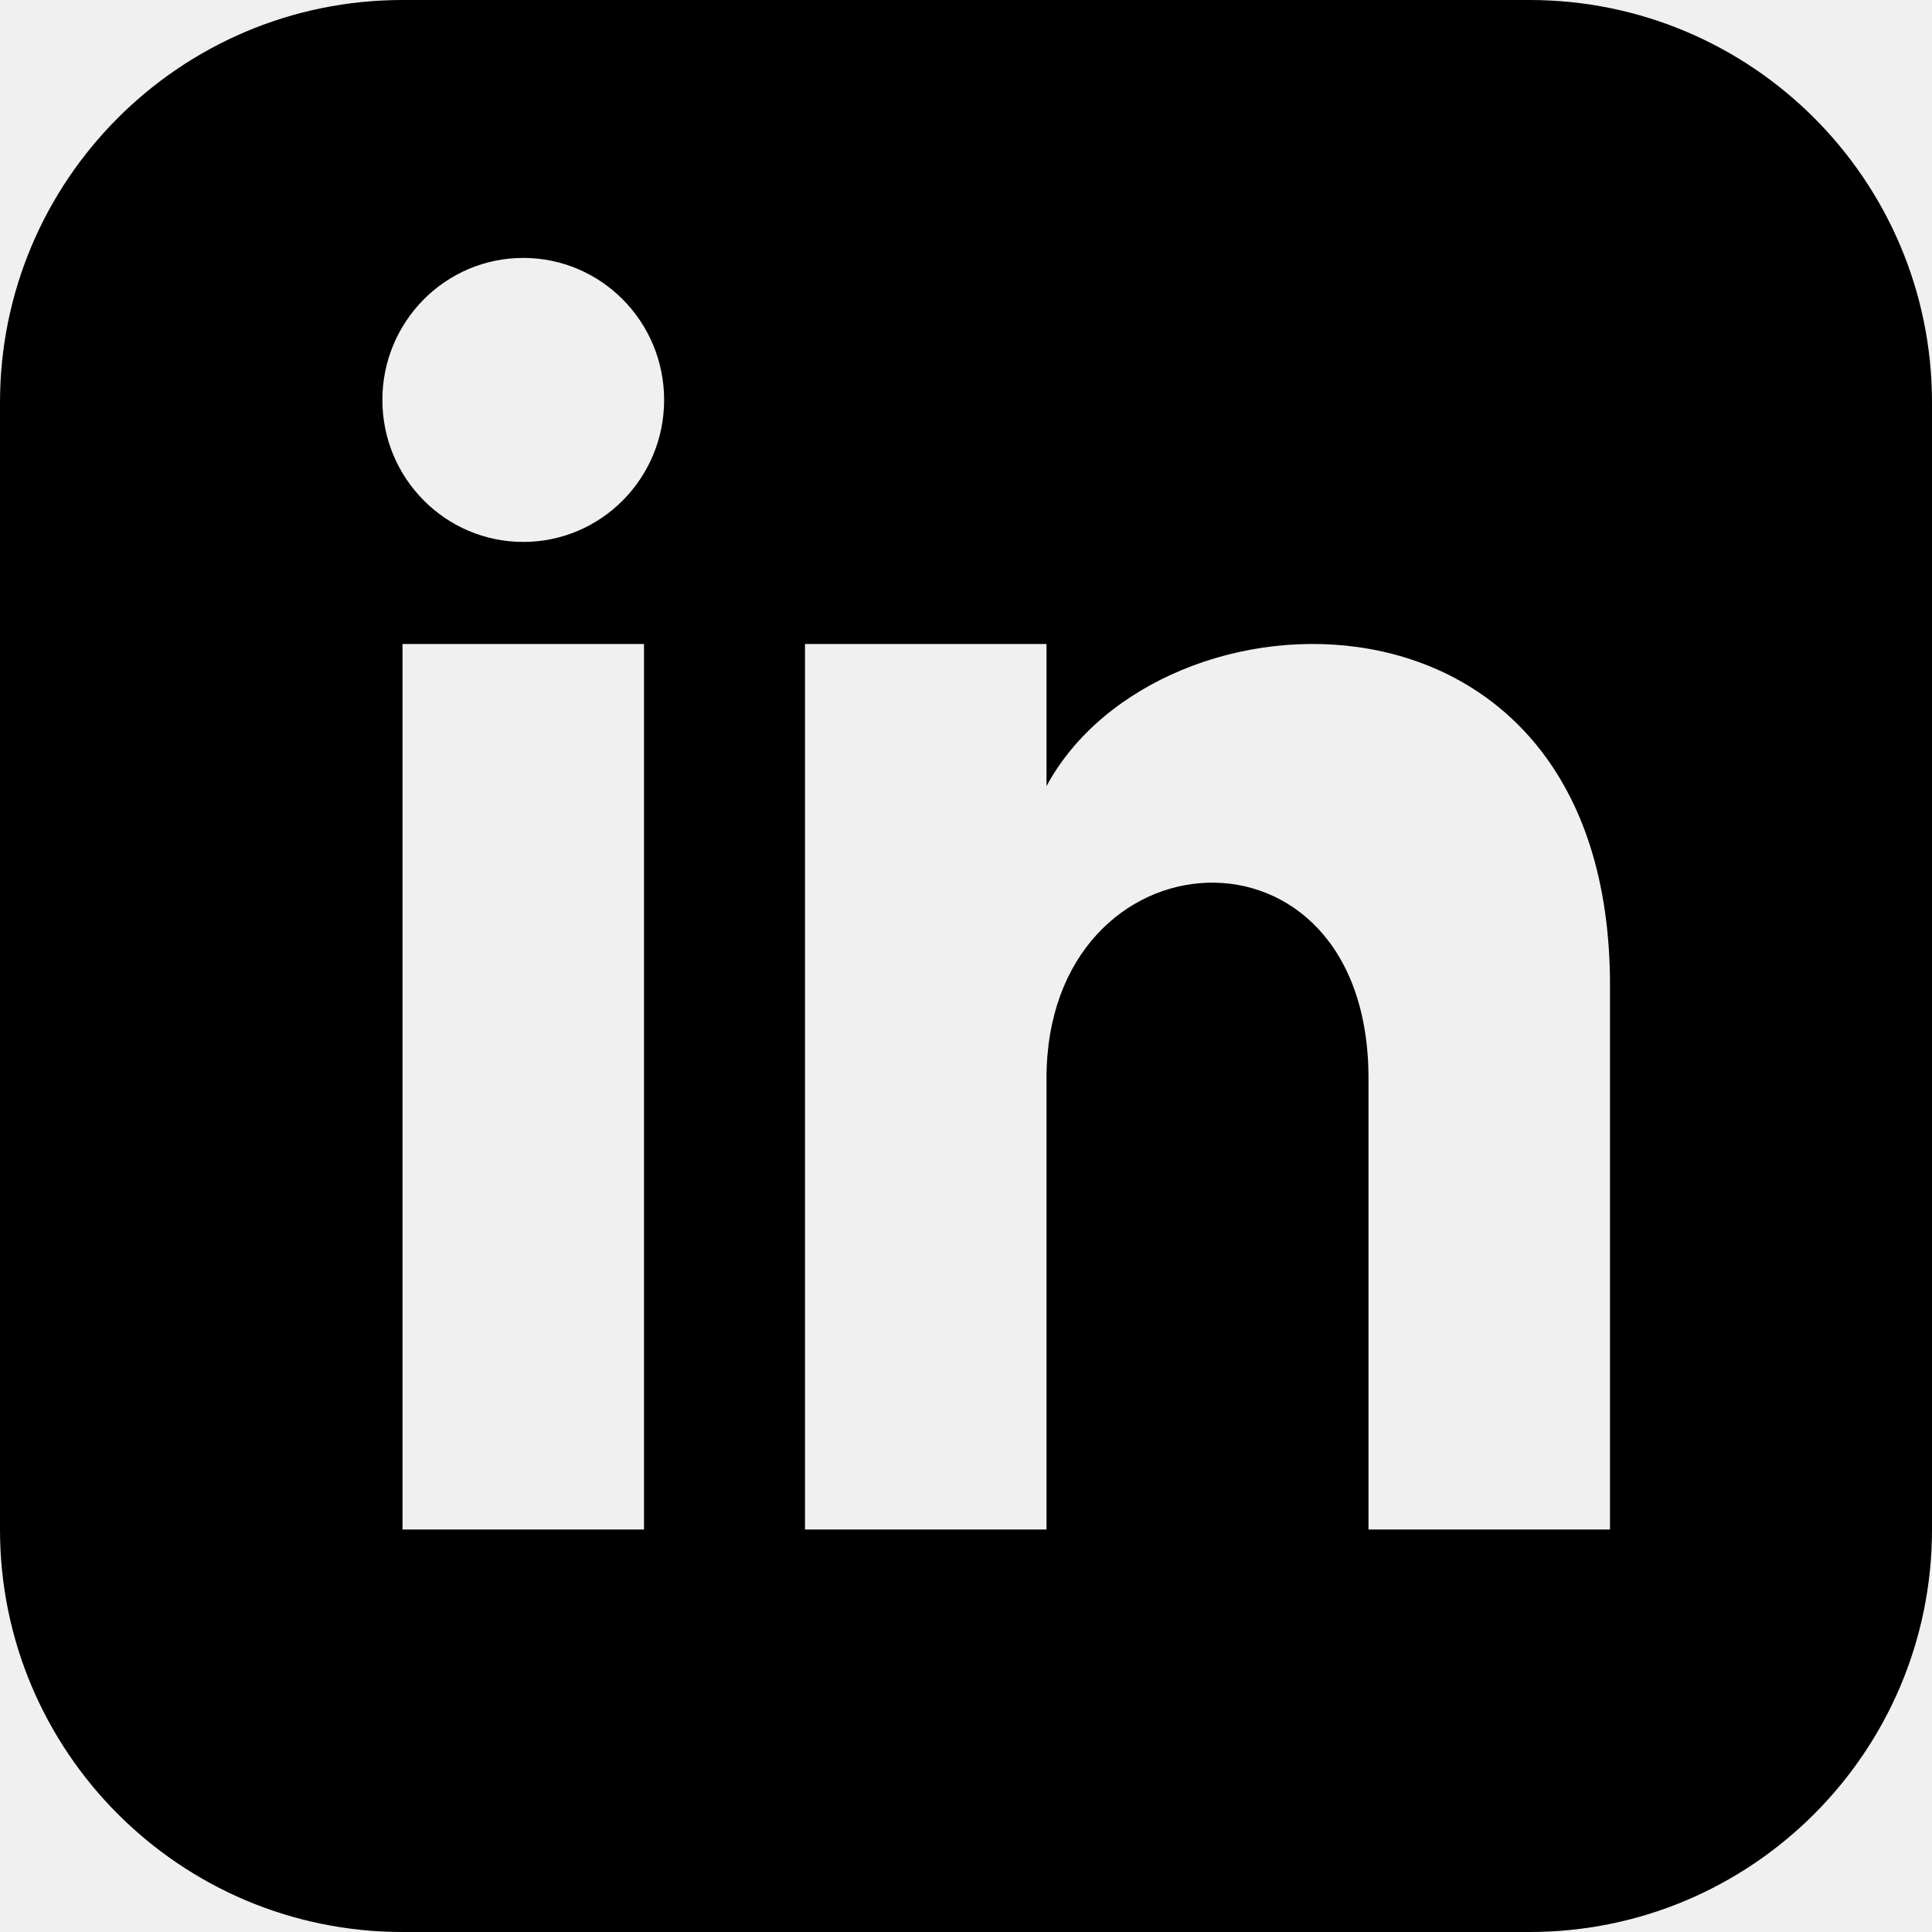
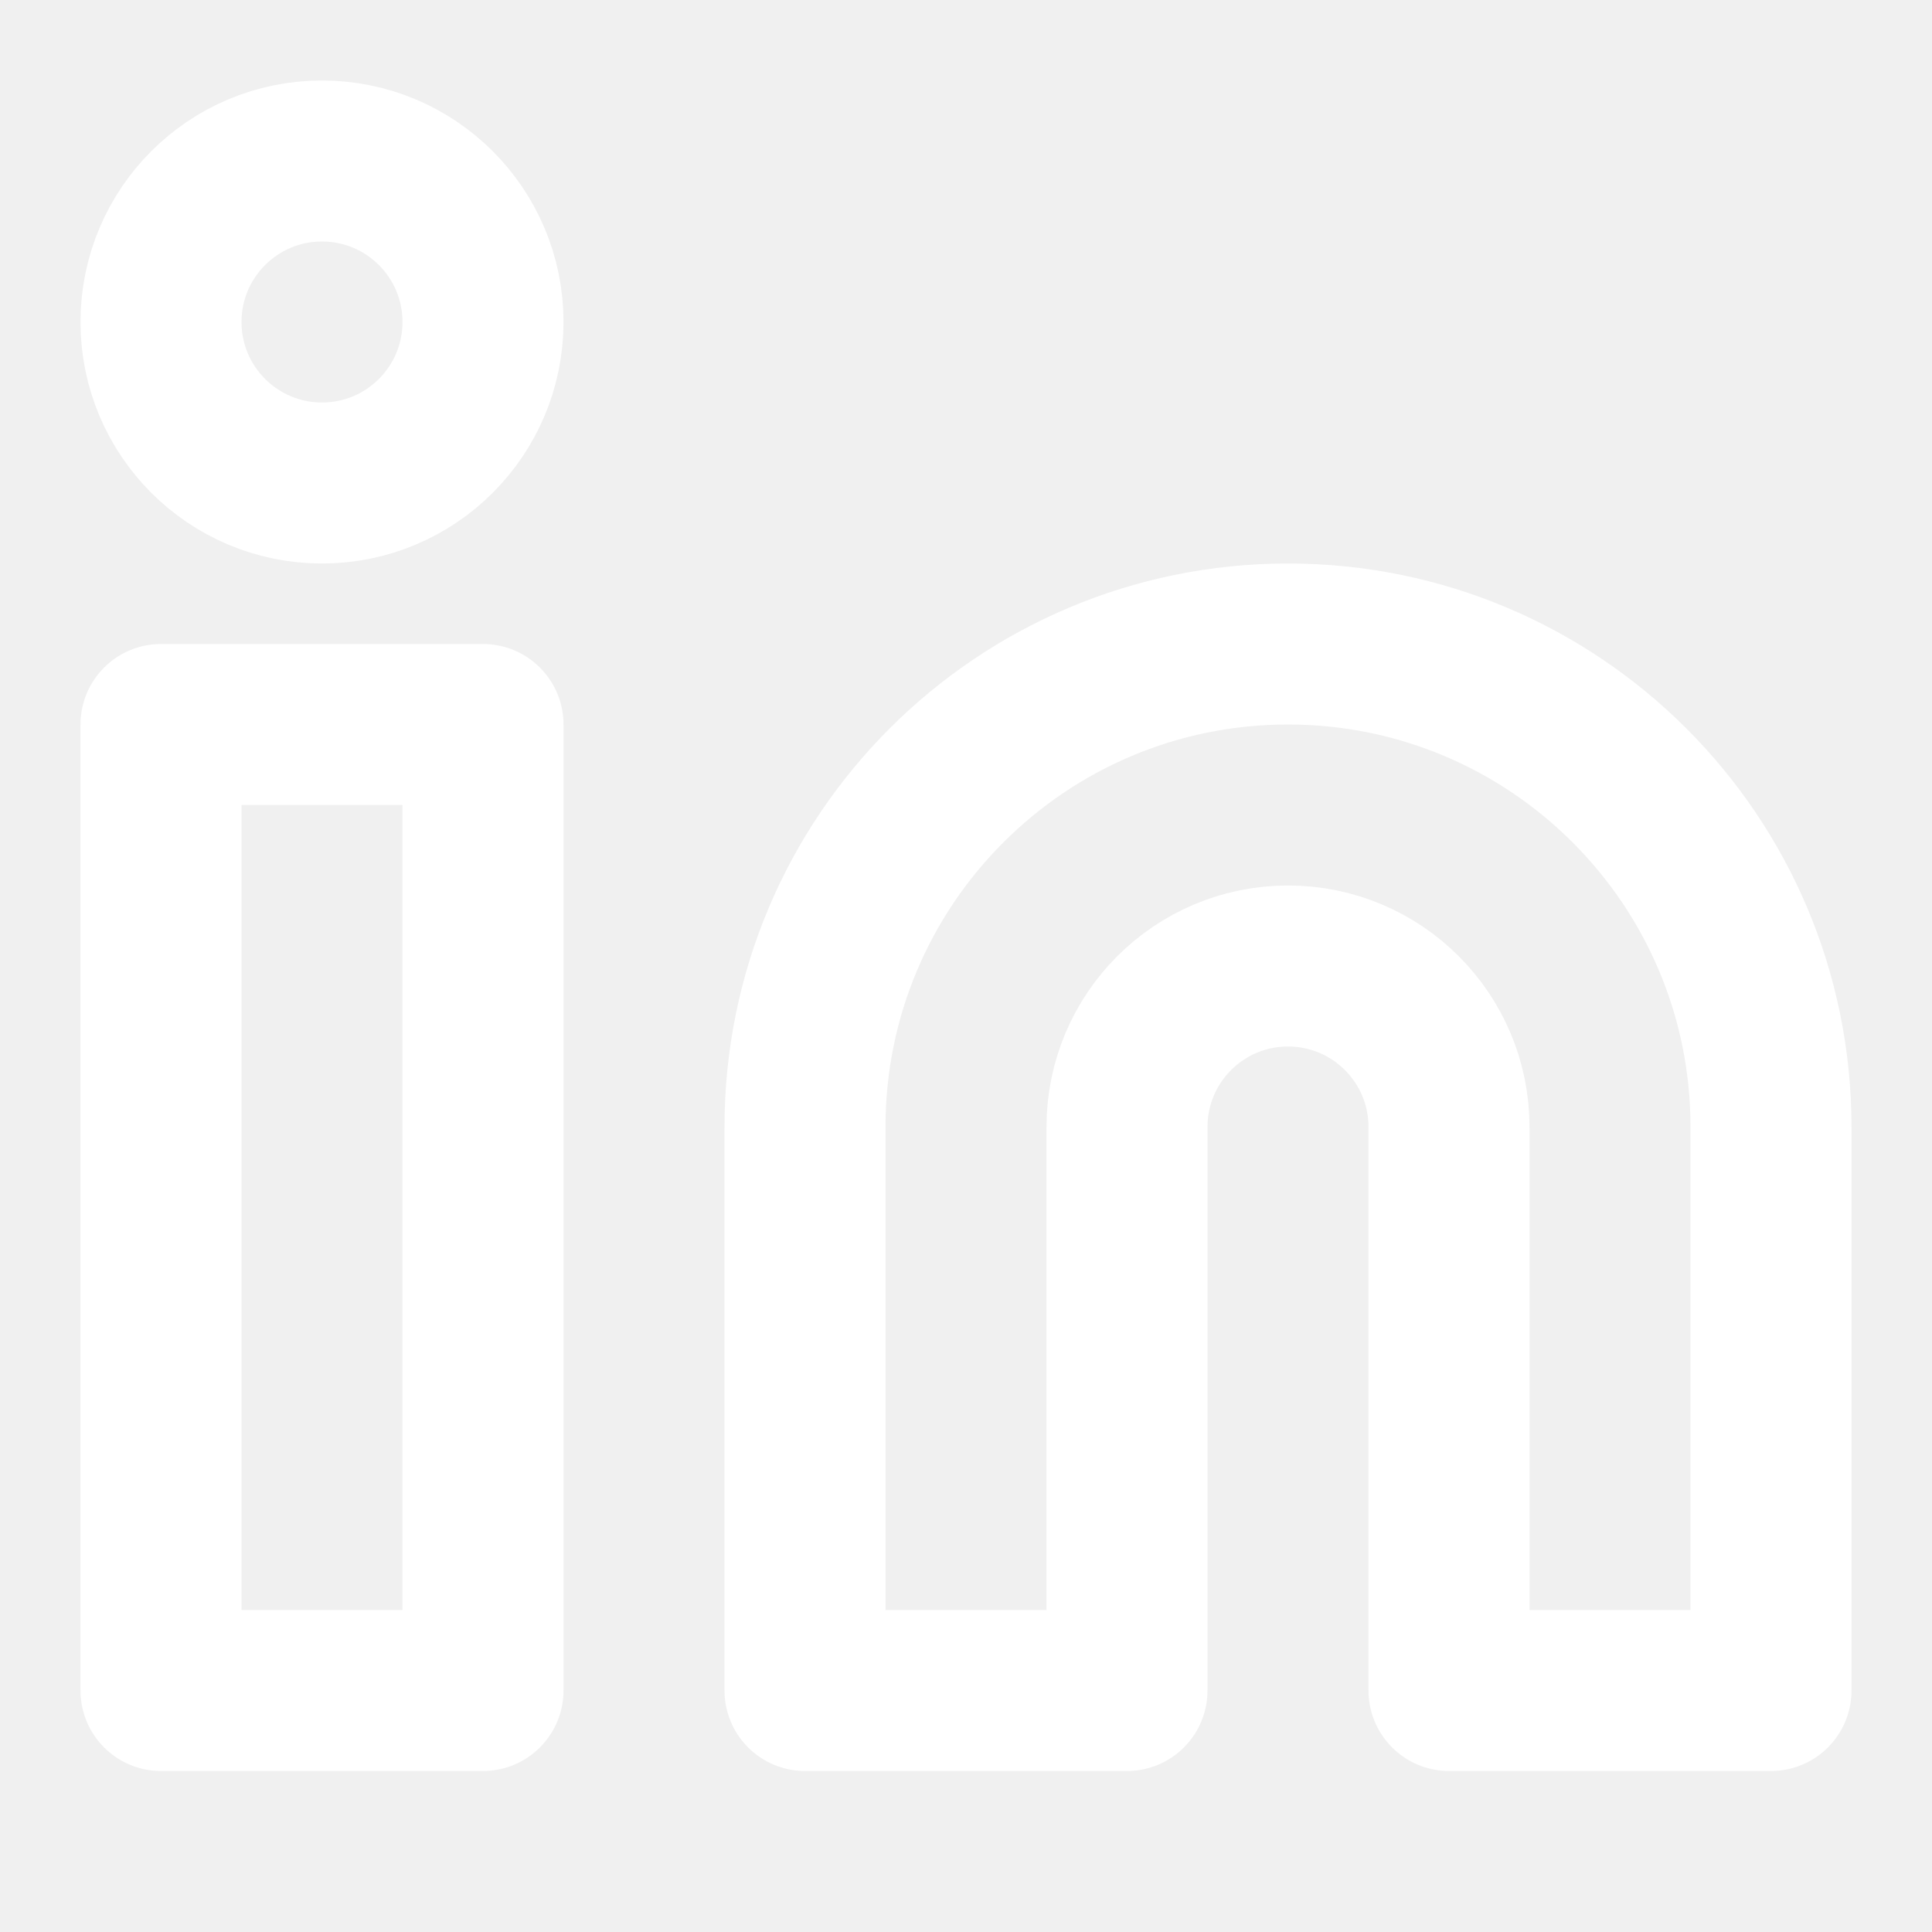
- <svg xmlns="http://www.w3.org/2000/svg" width="24" height="24" viewBox="0 0 24 24">
-   <path d="M19 0h-14c-2.761 0-5 2.239-5 5v14c0 2.761 2.239 5 5 5h14c2.762 0 5-2.239 5-5v-14c0-2.761-2.238-5-5-5zm-11 19h-3v-11h3v11zm-1.5-12.268c-.966 0-1.75-.79-1.75-1.764s.784-1.764 1.75-1.764 1.75.79 1.75 1.764-.783 1.764-1.75 1.764zm13.5 12.268h-3v-5.604c0-3.368-4-3.113-4 0v5.604h-3v-11h3v1.765c1.396-2.586 7-2.777 7 2.476v6.759z" />
+ <svg xmlns="http://www.w3.org/2000/svg" width="24" height="24" viewBox="0 0 24 24" fill="none" stroke="#ffffff" stroke-width="2" stroke-linecap="round" stroke-linejoin="round" class="feather feather-linkedin">
+   <path d="M16 8a6 6 0 0 1 6 6v7h-4v-7a2 2 0 0 0-2-2 2 2 0 0 0-2 2v7h-4v-7a6 6 0 0 1 6-6z" />
+   <rect x="2" y="9" width="4" height="12" />
+   <circle cx="4" cy="4" r="2" />
</svg>
